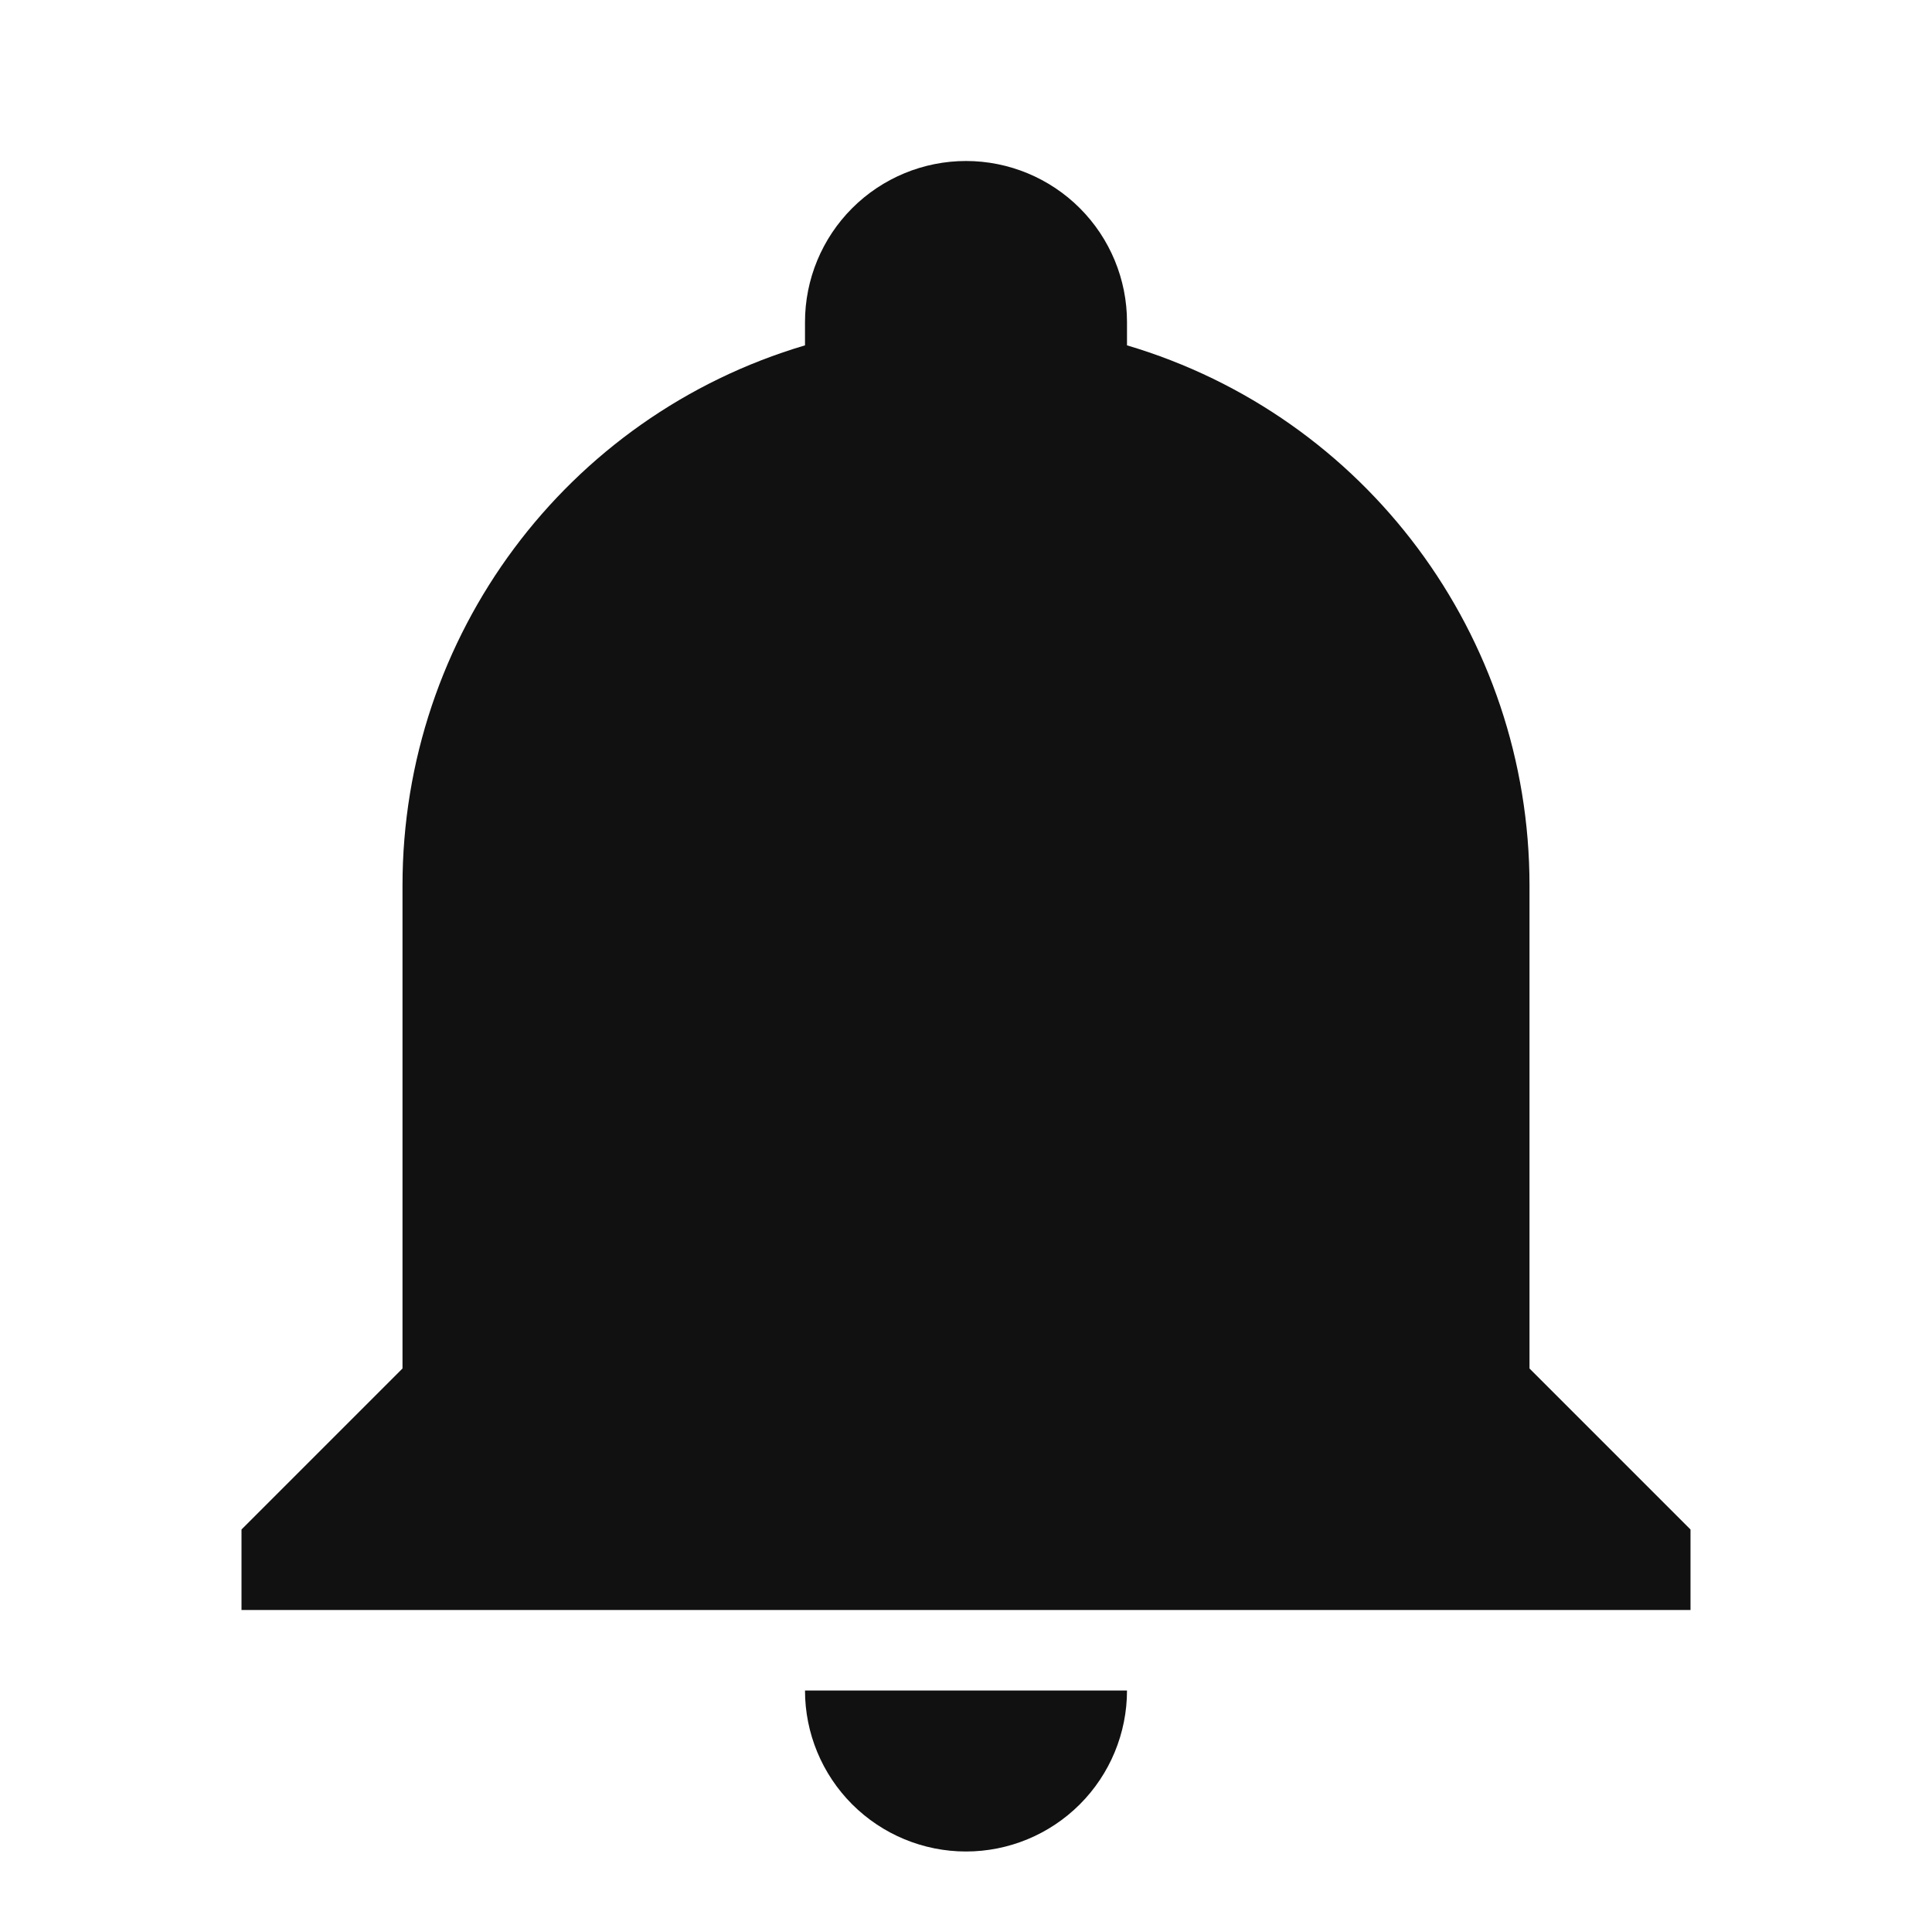
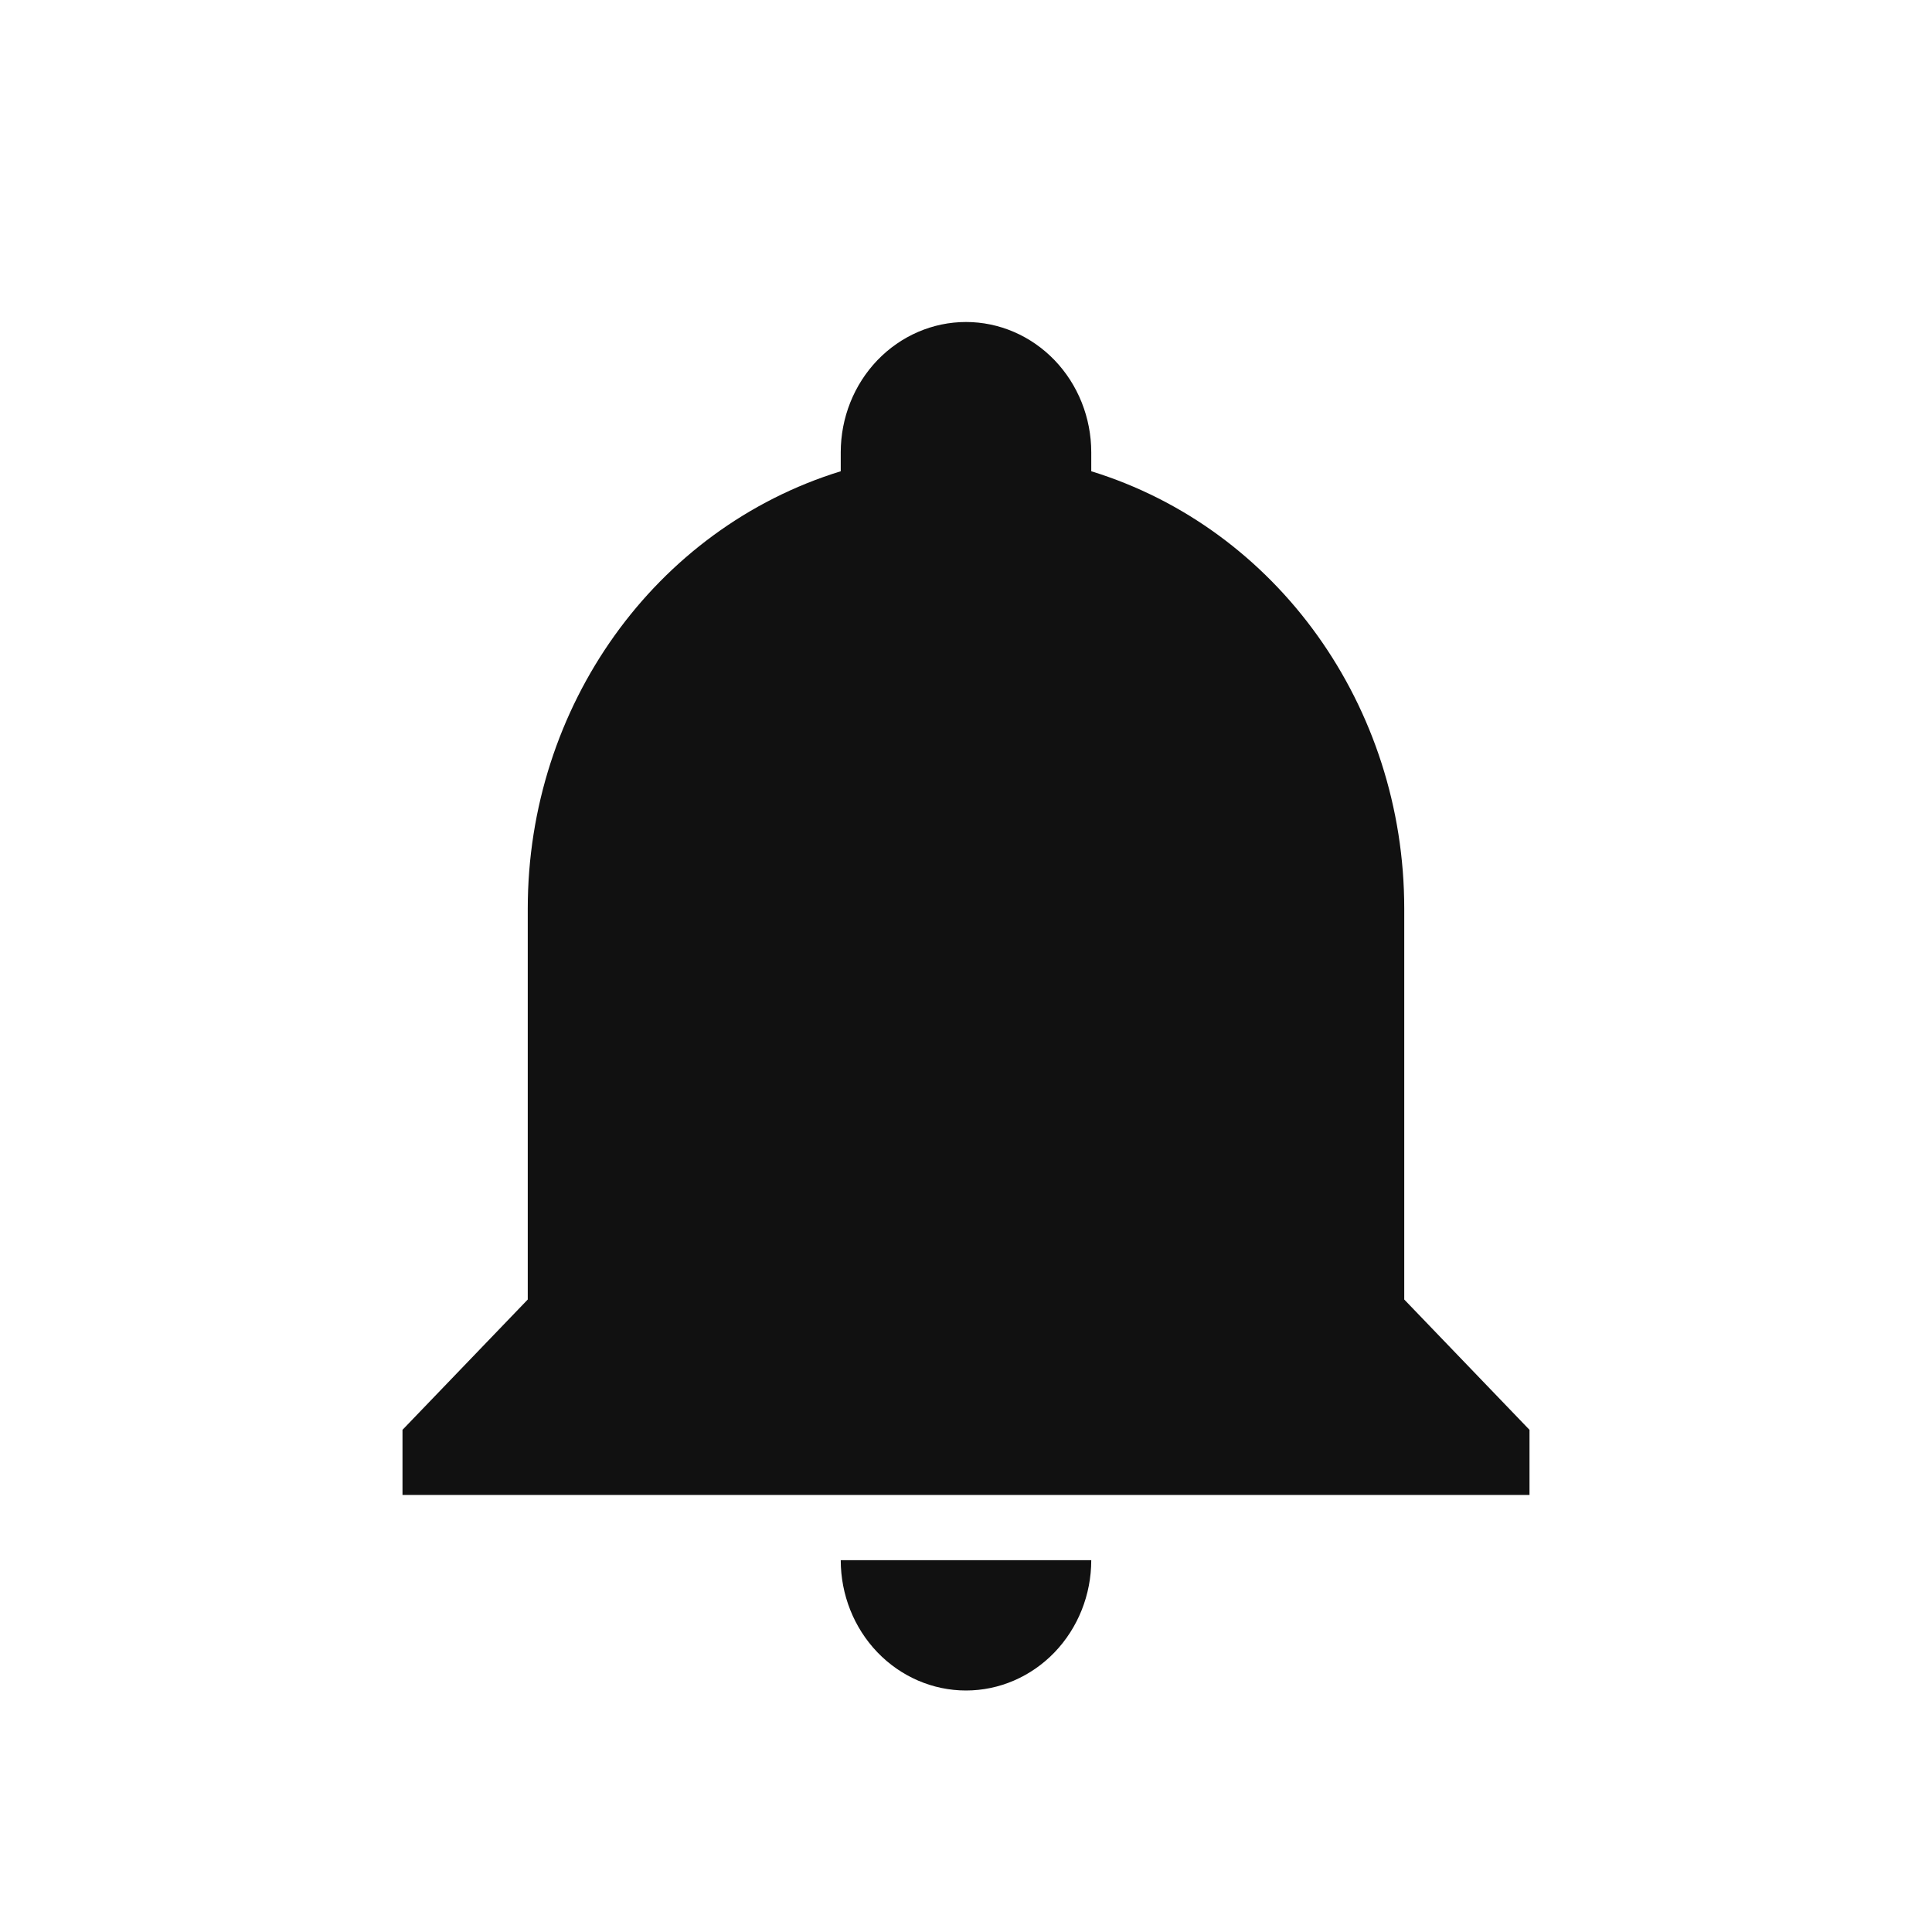
<svg xmlns="http://www.w3.org/2000/svg" width="24" height="24" viewBox="0 0 24 24" fill="none">
-   <path d="M21 19V20H3V19L5 17V11C5 7.9 7.03 5.17 10 4.29V4C10 3.47 10.211 2.961 10.586 2.586C10.961 2.211 11.47 2 12 2C12.53 2 13.039 2.211 13.414 2.586C13.789 2.961 14 3.47 14 4V4.29C16.97 5.17 19 7.9 19 11V17L21 19ZM14 21C14 21.53 13.789 22.039 13.414 22.414C13.039 22.789 12.53 23 12 23C11.47 23 10.961 22.789 10.586 22.414C10.211 22.039 10 21.53 10 21" fill="#111111" />
+   <path d="M19 17.762V18.571H5V17.762L6.556 16.143V11.286C6.556 8.776 8.134 6.566 10.444 5.854V5.619C10.444 5.19 10.608 4.778 10.9 4.474C11.192 4.171 11.587 4 12 4C12.413 4 12.808 4.171 13.1 4.474C13.392 4.778 13.556 5.19 13.556 5.619V5.854C15.866 6.566 17.444 8.776 17.444 11.286V16.143L19 17.762ZM13.556 19.381C13.556 19.81 13.392 20.222 13.1 20.526C12.808 20.829 12.413 21 12 21C11.587 21 11.192 20.829 10.9 20.526C10.608 20.222 10.444 19.81 10.444 19.381" fill="#111111" />
</svg>
